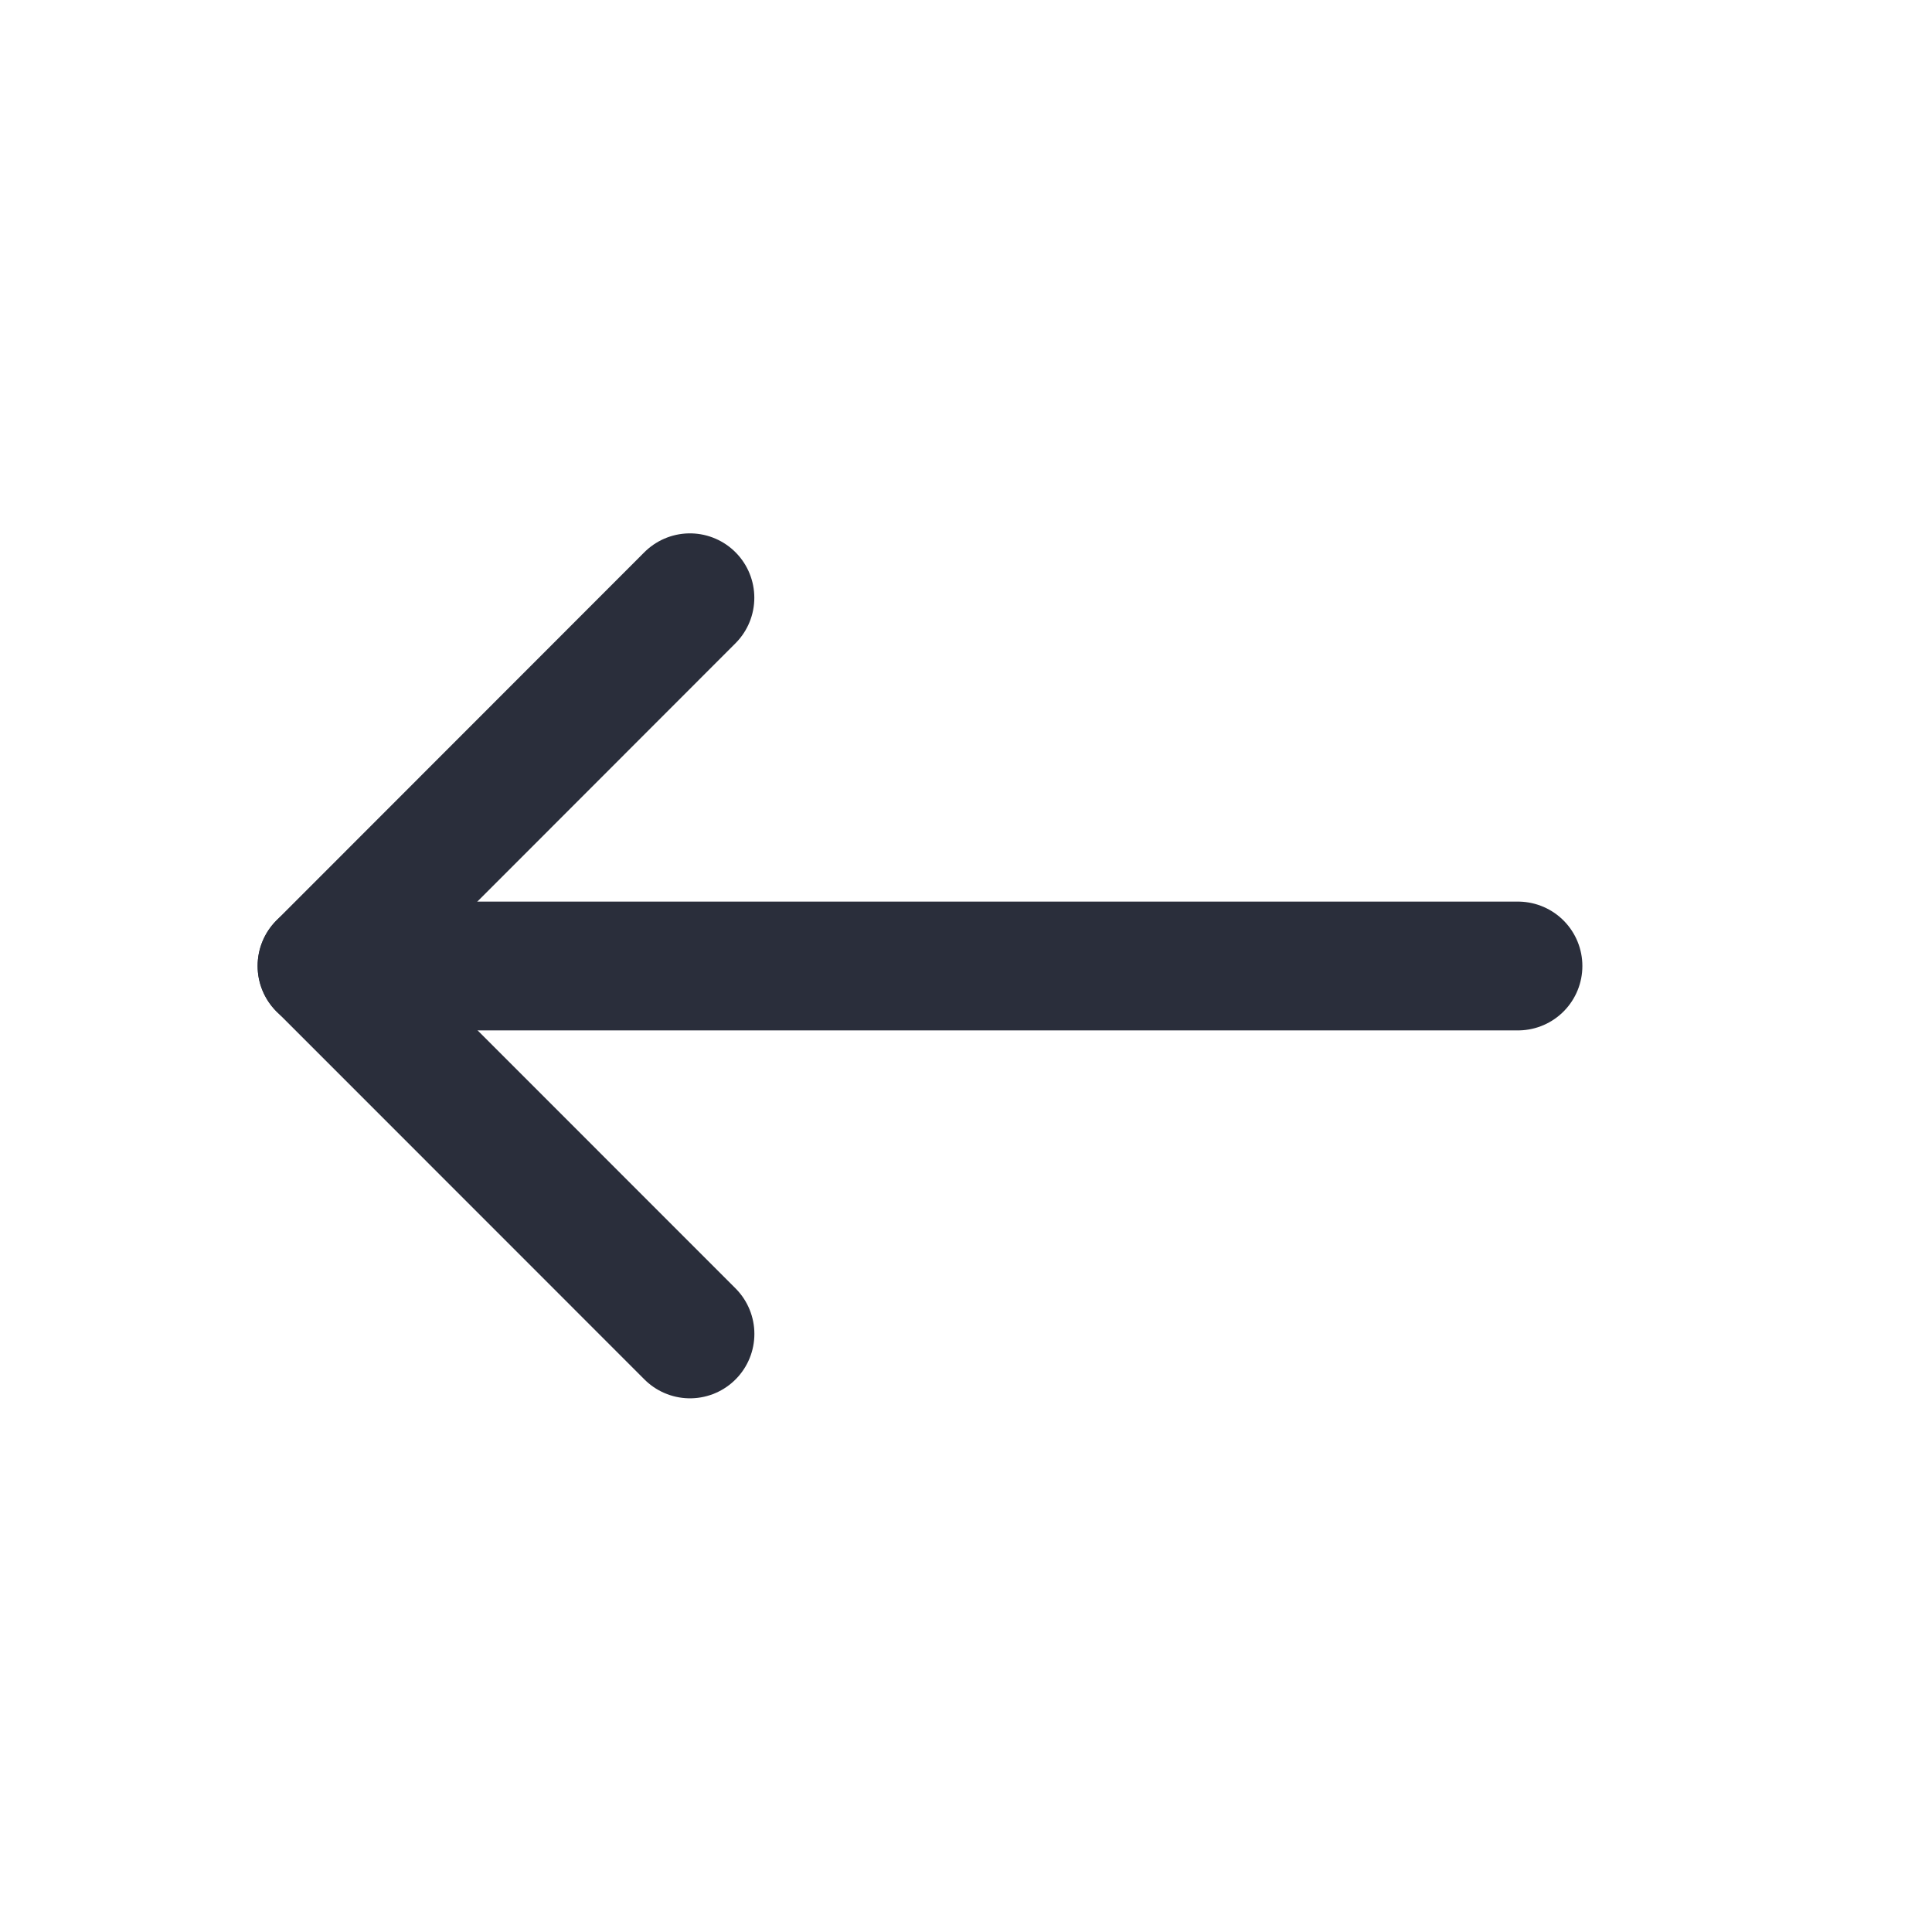
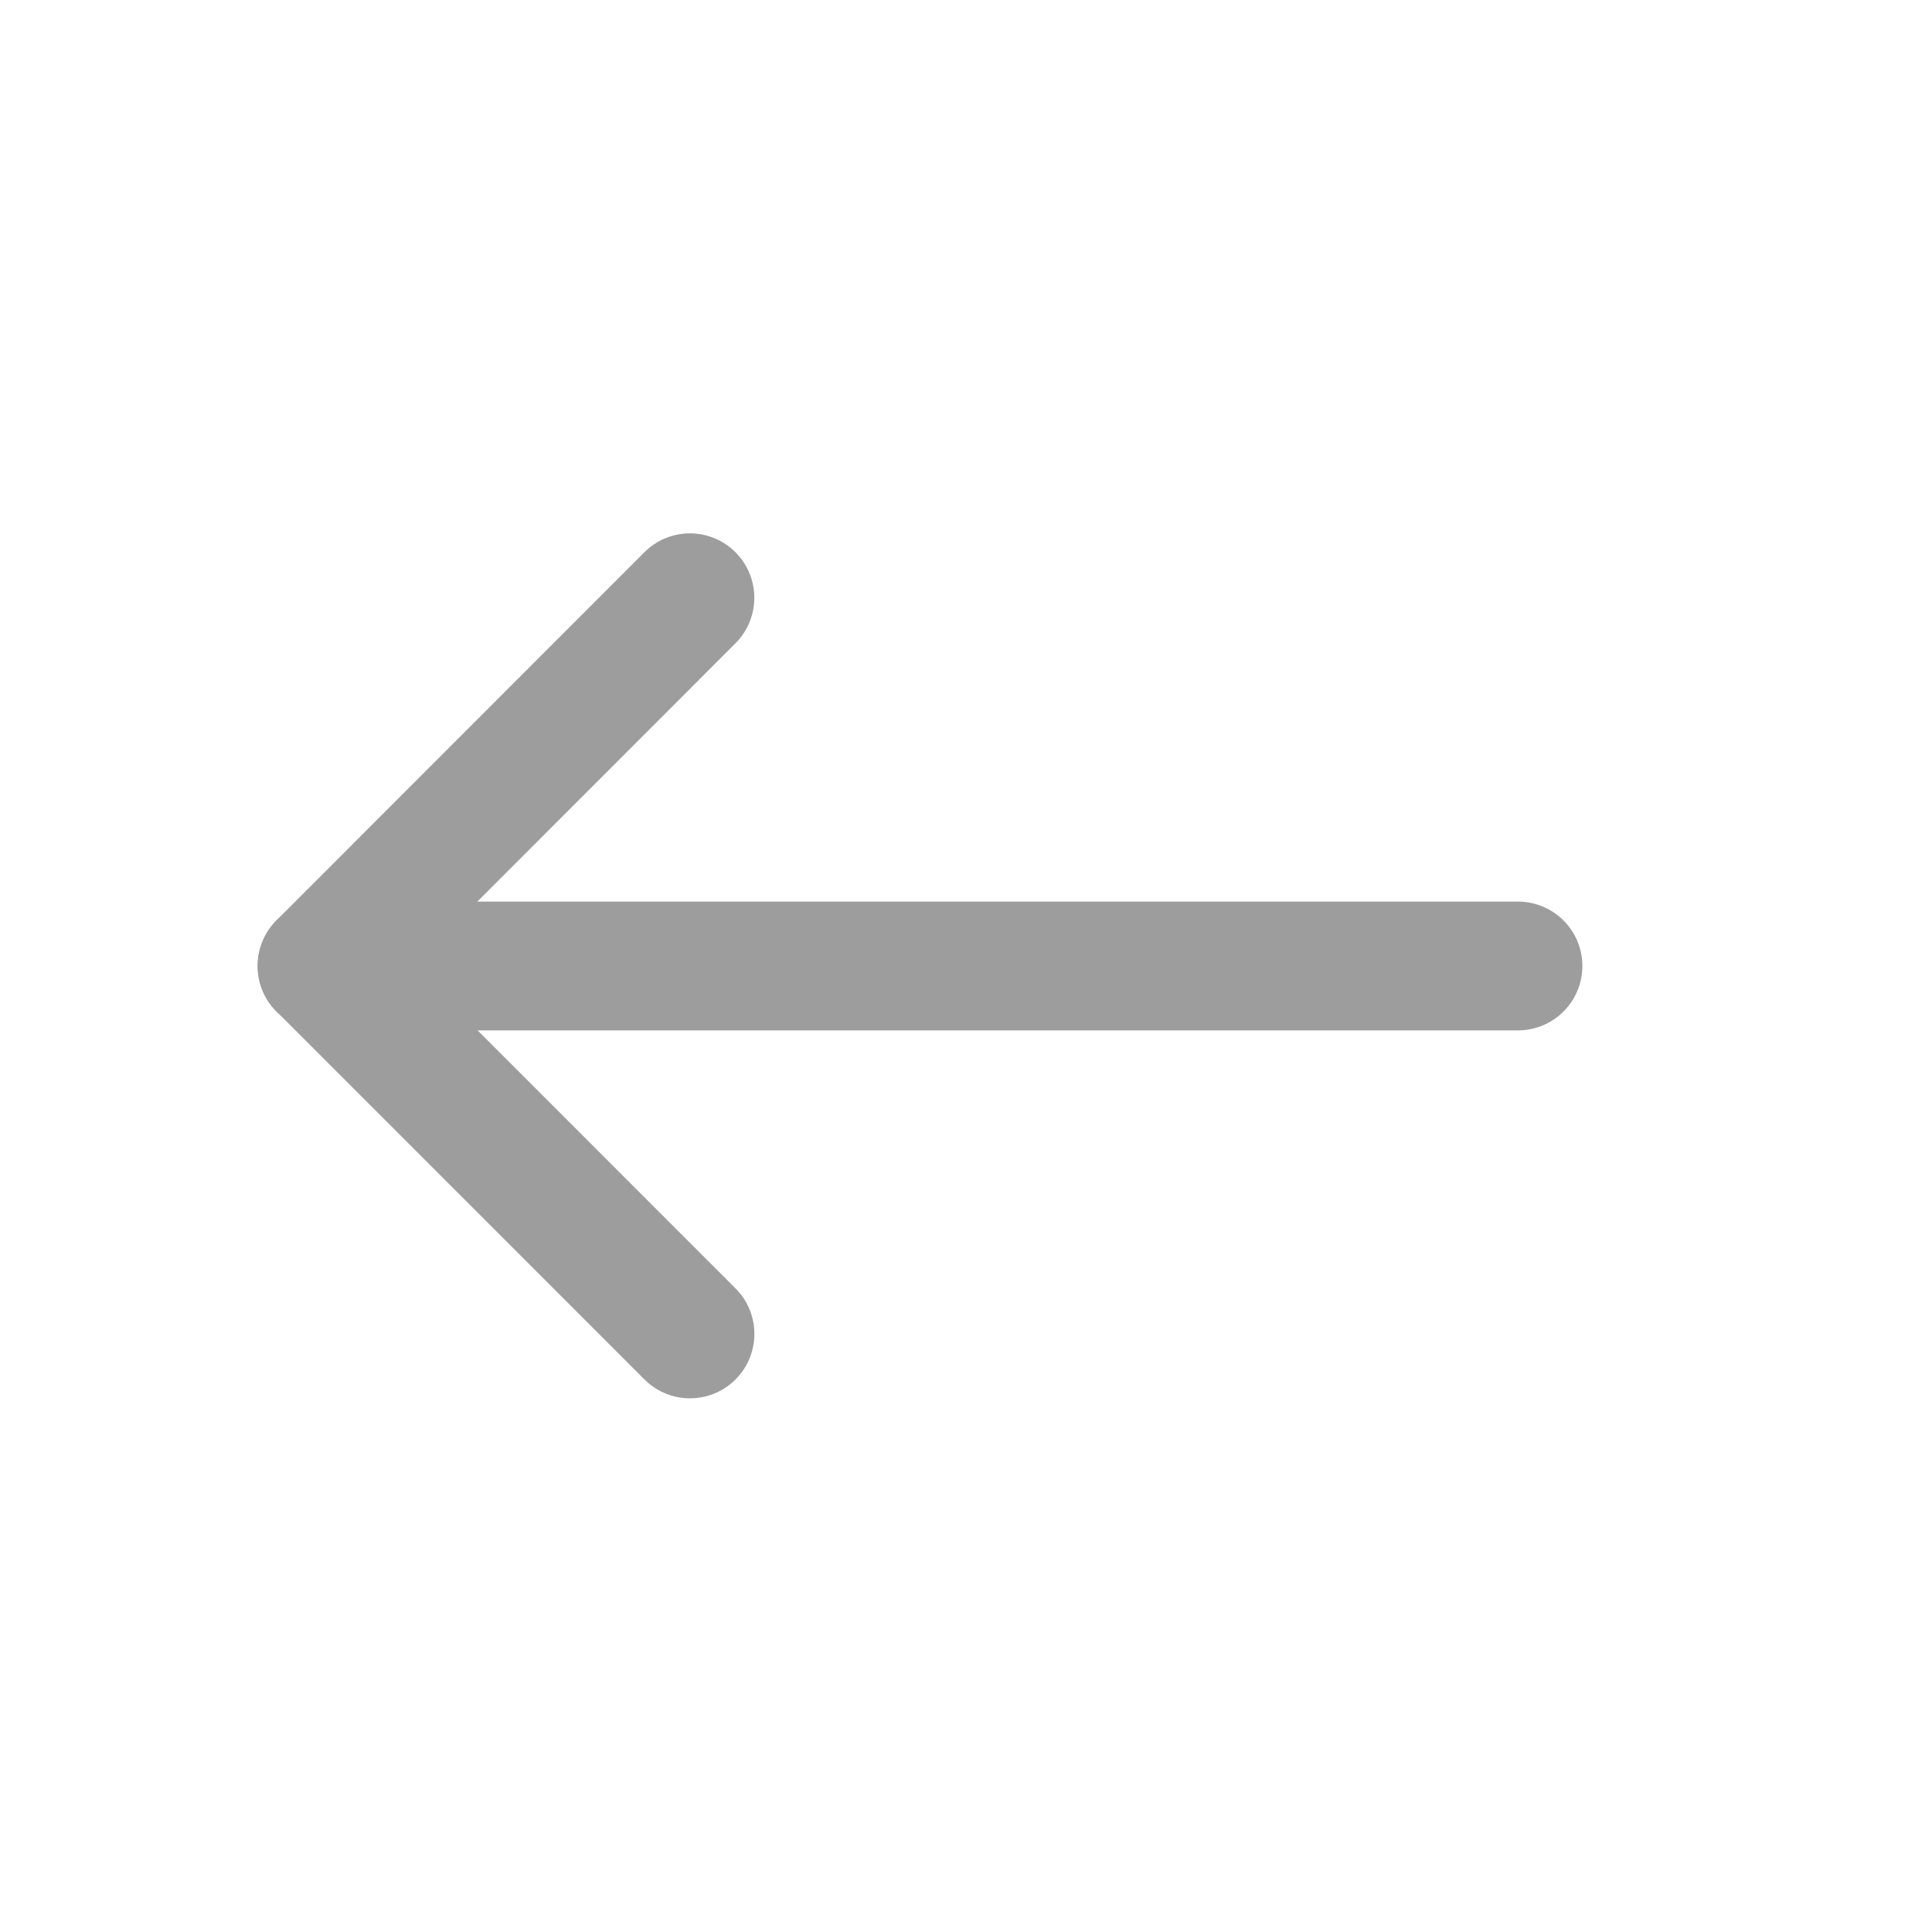
<svg xmlns="http://www.w3.org/2000/svg" width="30" height="30" viewBox="0 0 30 30" fill="none">
-   <path d="M10.713 9.282L5.001 14.998L10.714 20.713" stroke="#2A2E3B" stroke-width="2" stroke-linecap="round" stroke-linejoin="round" />
-   <path d="M23.571 15H5" stroke="#2A2E3B" stroke-width="2" stroke-linecap="round" stroke-linejoin="round" />
+   <path d="M10.713 9.282L5.001 14.998L10.714 20.713" stroke="#9D9D9D" stroke-width="2" stroke-linecap="round" stroke-linejoin="round" />
+   <path d="M23.571 15H5" stroke="#9D9D9D" stroke-width="2" stroke-linecap="round" stroke-linejoin="round" />
</svg>
